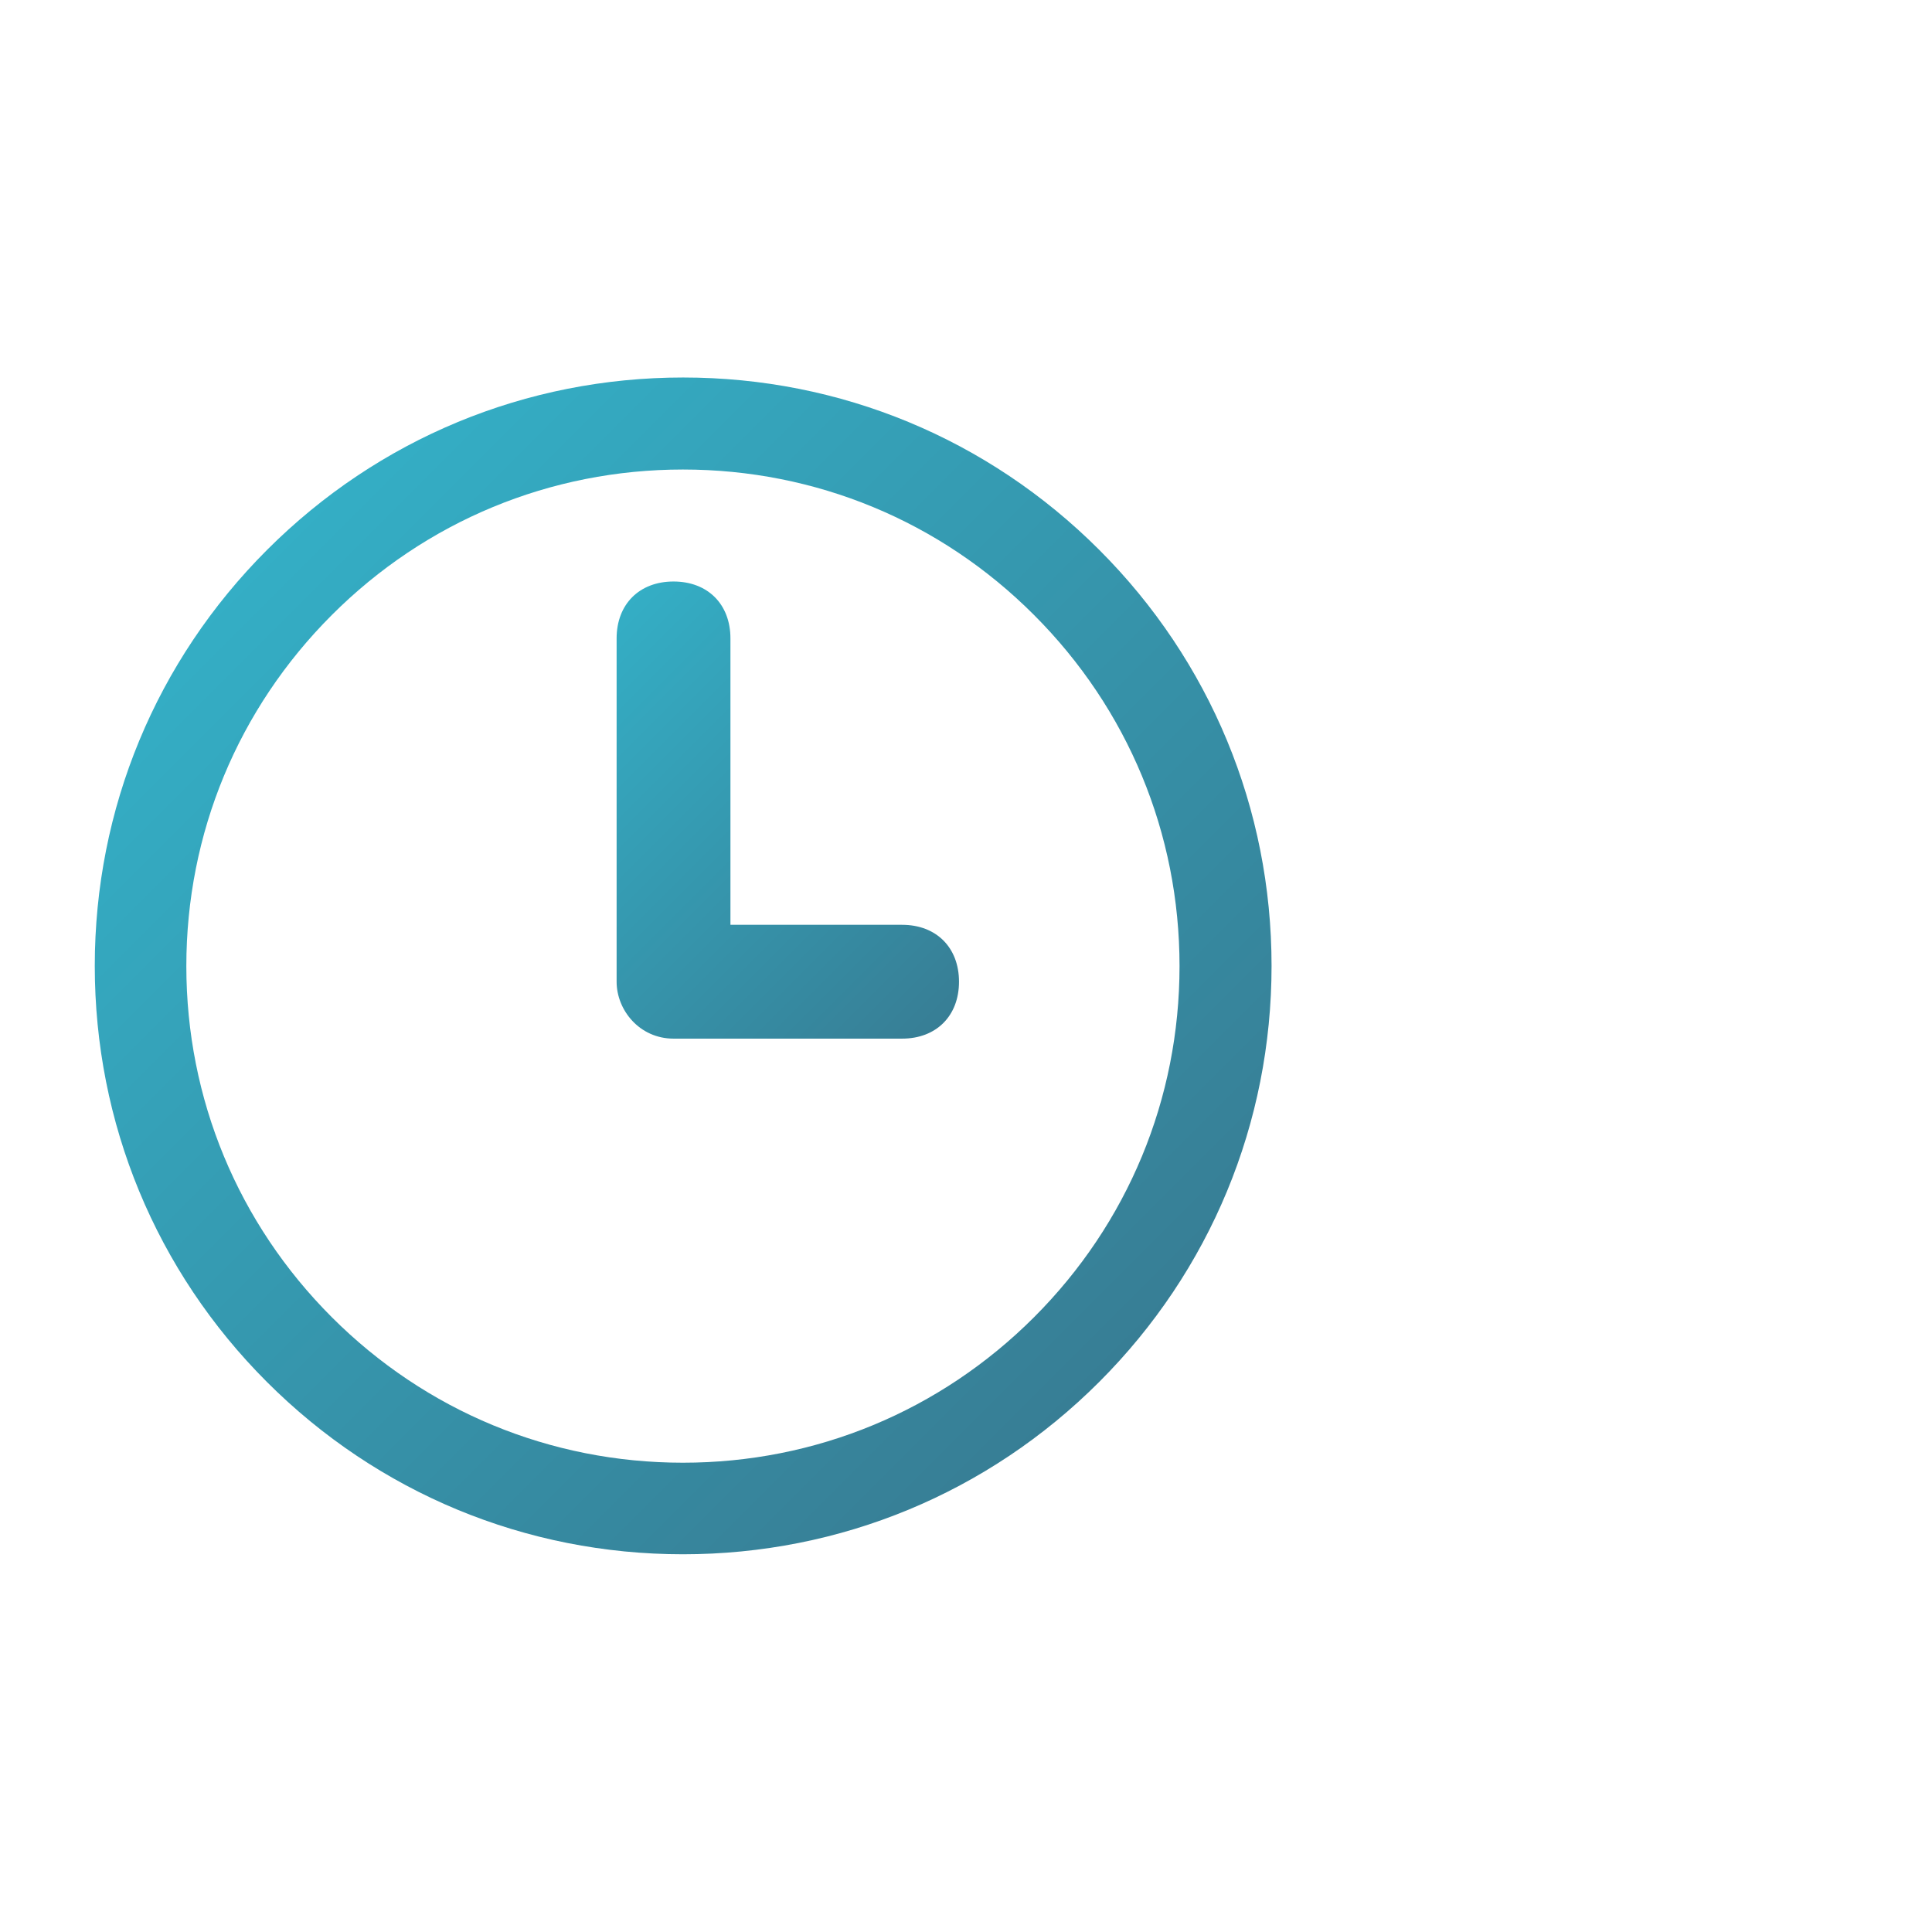
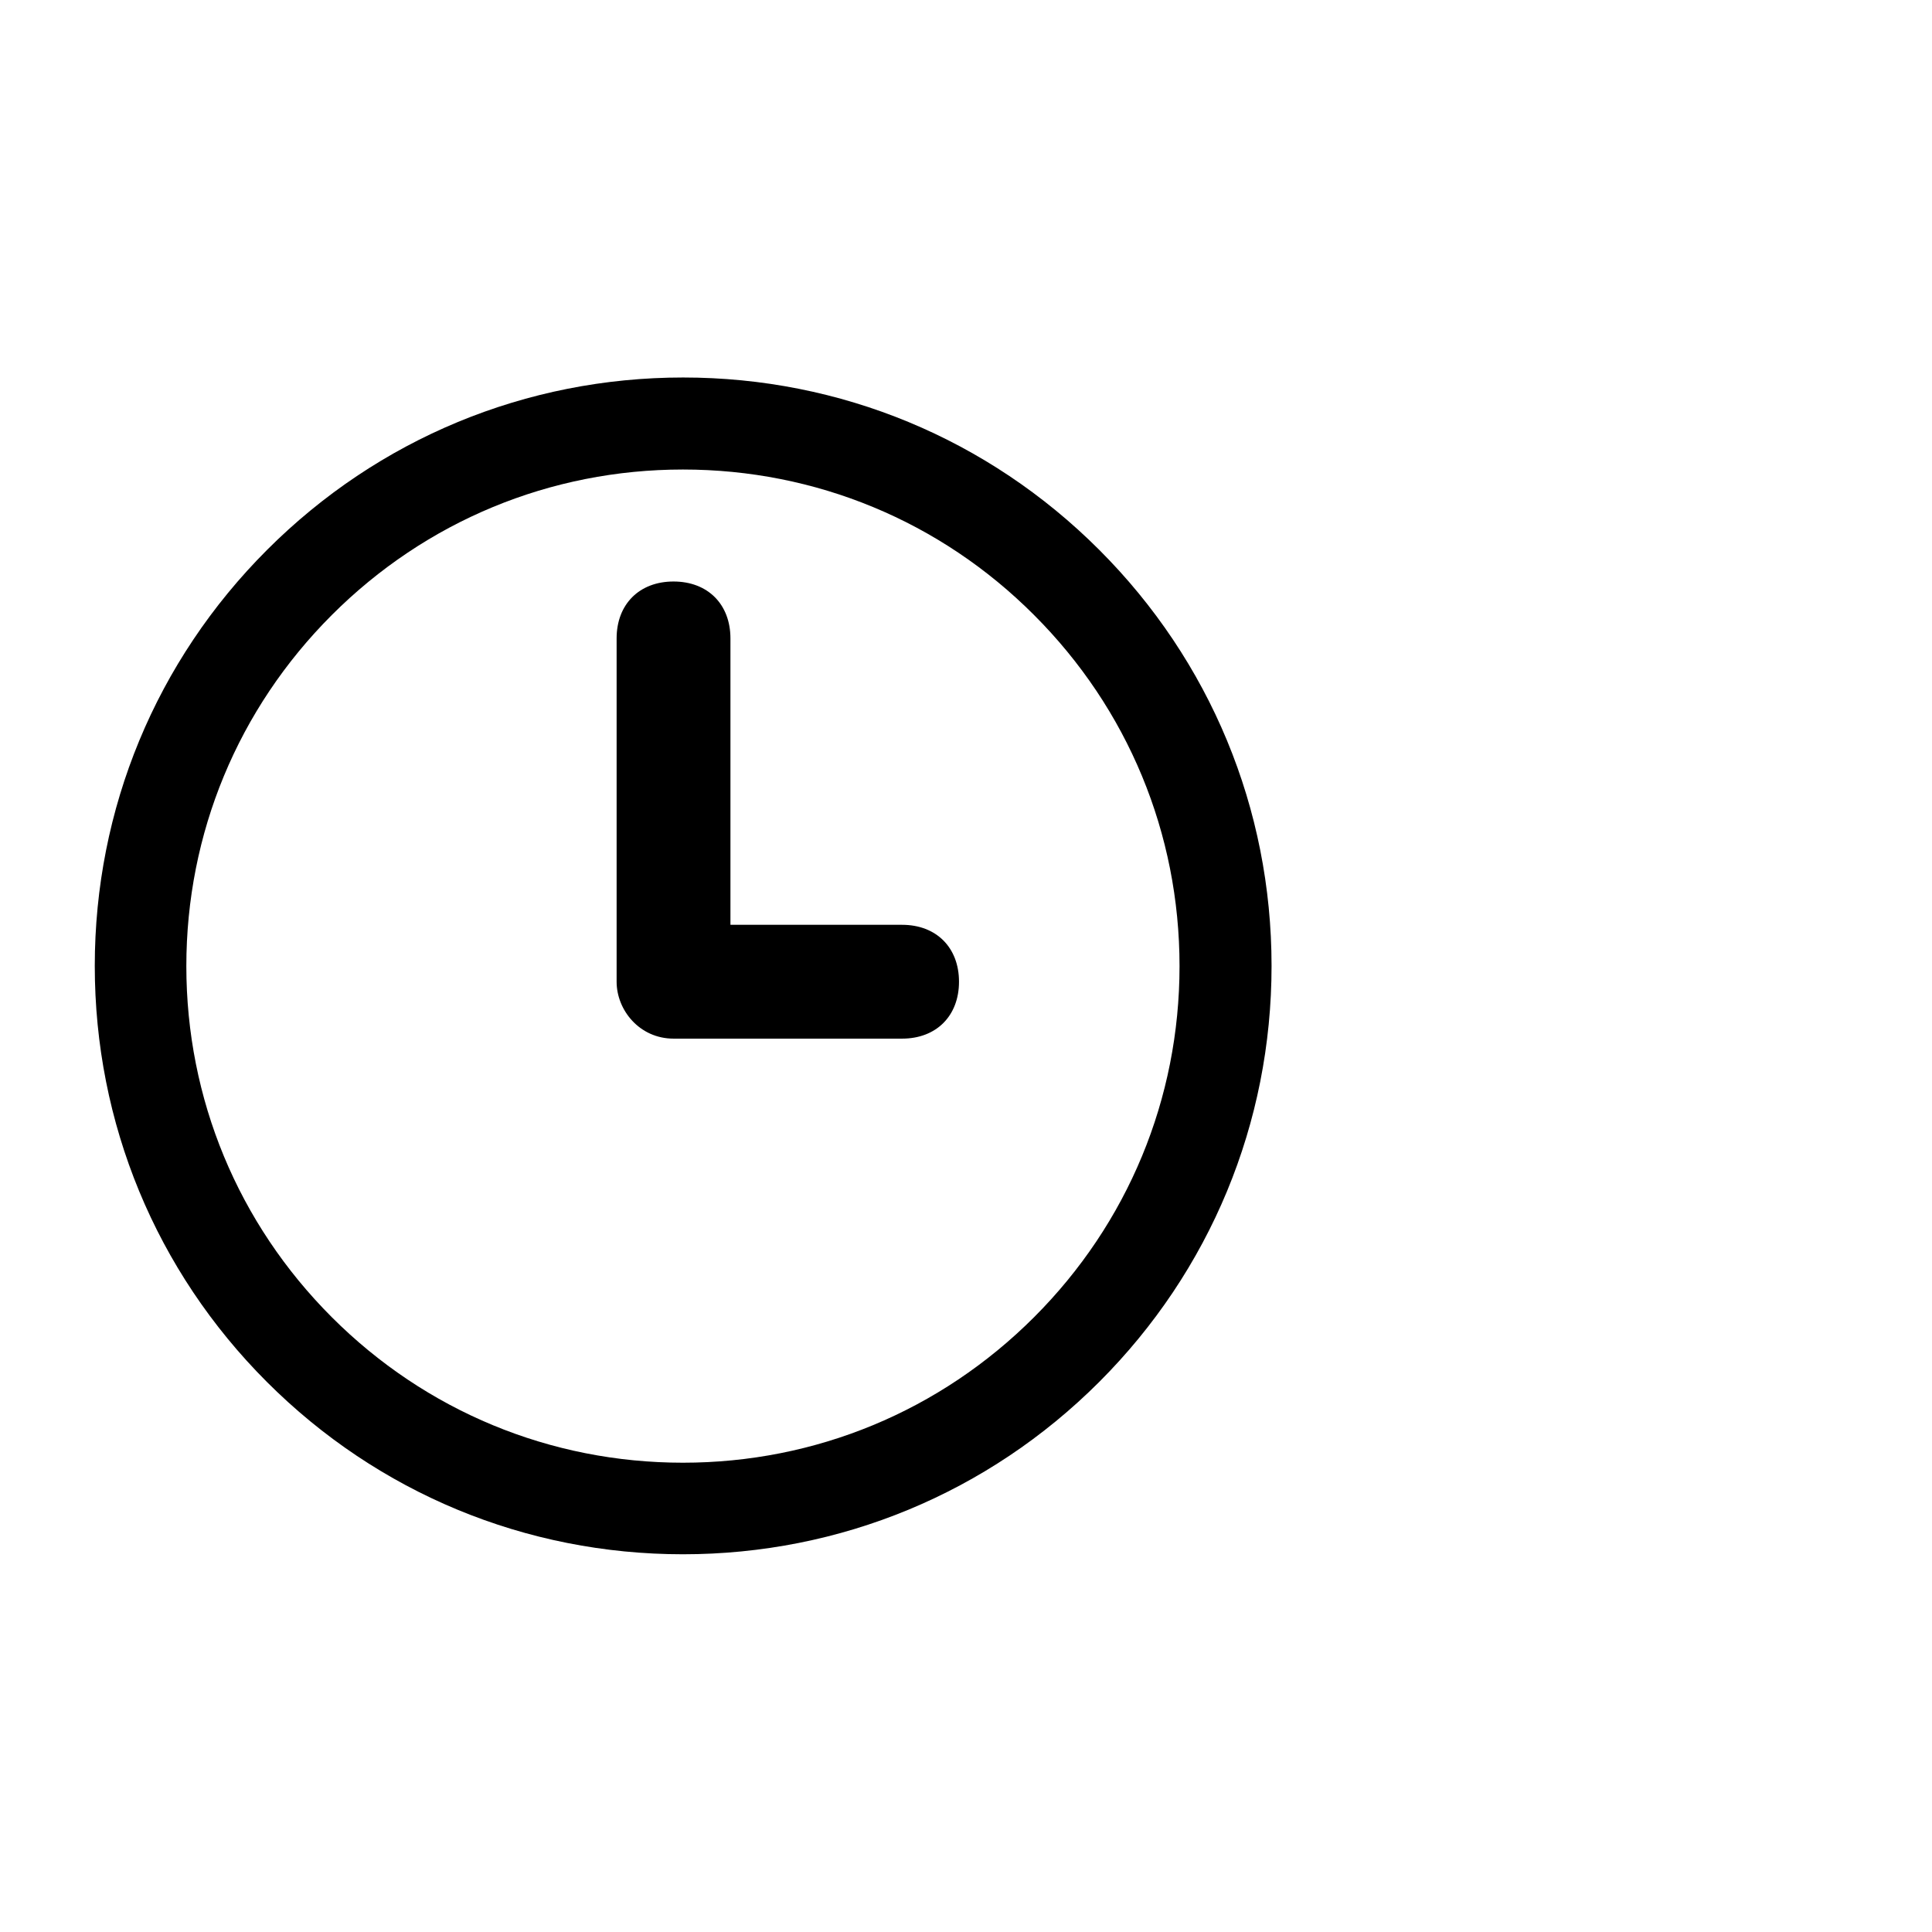
- <svg xmlns="http://www.w3.org/2000/svg" version="1.1" id="Ebene_1" x="0px" y="0px" width="1200px" height="1200px" viewBox="0 0 1200 1200" enable-background="new 0 0 1200 1200" xml:space="preserve">
+ <svg xmlns="http://www.w3.org/2000/svg" version="1.1" id="Ebene_1" x="0px" y="0px" viewBox="0 0 841.9 841.9" enable-background="new 0 0 841.9 841.9" xml:space="preserve">
  <g>
-     <linearGradient id="SVGID_1_" gradientUnits="userSpaceOnUse" x1="165.875" y1="341.549" x2="682.706" y2="858.38">
-       <stop offset="0" style="stop-color:#34AEC5" />
-       <stop offset="1" style="stop-color:#377E95" />
-     </linearGradient>
-     <path fill="url(#SVGID_1_)" d="M682.741,341.513C613.755,272.526,521.962,234.47,424.326,234.47   c-97.637,0-189.429,38.057-258.416,107.043C96.924,410.5,58.867,502.292,58.867,599.929s37.915,189.429,106.901,258.415   c68.987,68.987,160.779,107.044,258.416,107.044c97.636,0,189.571-38.057,258.558-107.044   c68.987-68.986,107.044-160.778,107.044-258.415S751.729,410.5,682.741,341.513z M642.262,818.149   c-58.297,58.297-135.693,90.367-218.078,90.367c-82.386,0-159.782-32.07-218.078-90.367   c-58.297-58.297-90.367-135.693-90.367-218.078s32.07-159.781,90.367-218.078c58.296-58.297,135.692-90.367,218.078-90.367   c82.385,0,159.924,32.07,218.078,90.367c58.297,58.297,90.367,135.693,90.367,218.078S700.559,759.853,642.262,818.149z" />
-     <linearGradient id="SVGID_2_" gradientUnits="userSpaceOnUse" x1="339.734" y1="423.861" x2="568.609" y2="652.736">
-       <stop offset="0" style="stop-color:#34AEC5" />
-       <stop offset="1" style="stop-color:#377E95" />
-     </linearGradient>
-     <path fill="url(#SVGID_2_)" d="M560.304,574.415H453.688V396.531c0-21.237-14.111-35.348-35.349-35.348   c-21.238,0-35.349,14.111-35.349,35.348v213.232c0,17.674,14.253,35.349,35.349,35.349h141.964   c21.238,0,35.349-14.111,35.349-35.349S581.542,574.415,560.304,574.415z" />
+     <path d="M297.6,677.3c-68.5,0-132.9-26.7-181.3-75.1S41.3,489.4,41.3,420.9s26.7-132.9,75.1-181.3c48.4-48.4,112.8-75.1,181.3-75.1   s132.9,26.7,181.3,75.1c48.4,48.4,75.1,112.8,75.1,181.3s-26.7,132.9-75.1,181.3S366.1,677.3,297.6,677.3z M297.6,204.6   c-57.8,0-112.1,22.5-153,63.4c-40.9,40.9-63.4,95.2-63.4,153c0,57.8,22.5,112.1,63.4,153c40.9,40.9,95.2,63.4,153,63.4   c57.8,0,112.1-22.5,153-63.4c40.9-40.9,63.4-95.2,63.4-153c0-57.8-22.5-112.1-63.4-153C409.8,227.1,355.4,204.6,297.6,204.6z" />
  </g>
+   <path fill="#000000" d="M293.5,452.6h99.6c14.9,0,24.8-9.9,24.8-24.8S408,403,393.1,403h-74.8V278.2c0-14.9-9.9-24.8-24.8-24.8  c-14.9,0-24.8,9.9-24.8,24.8v149.6C268.7,440.2,278.7,452.6,293.5,452.6z" />
</svg>
